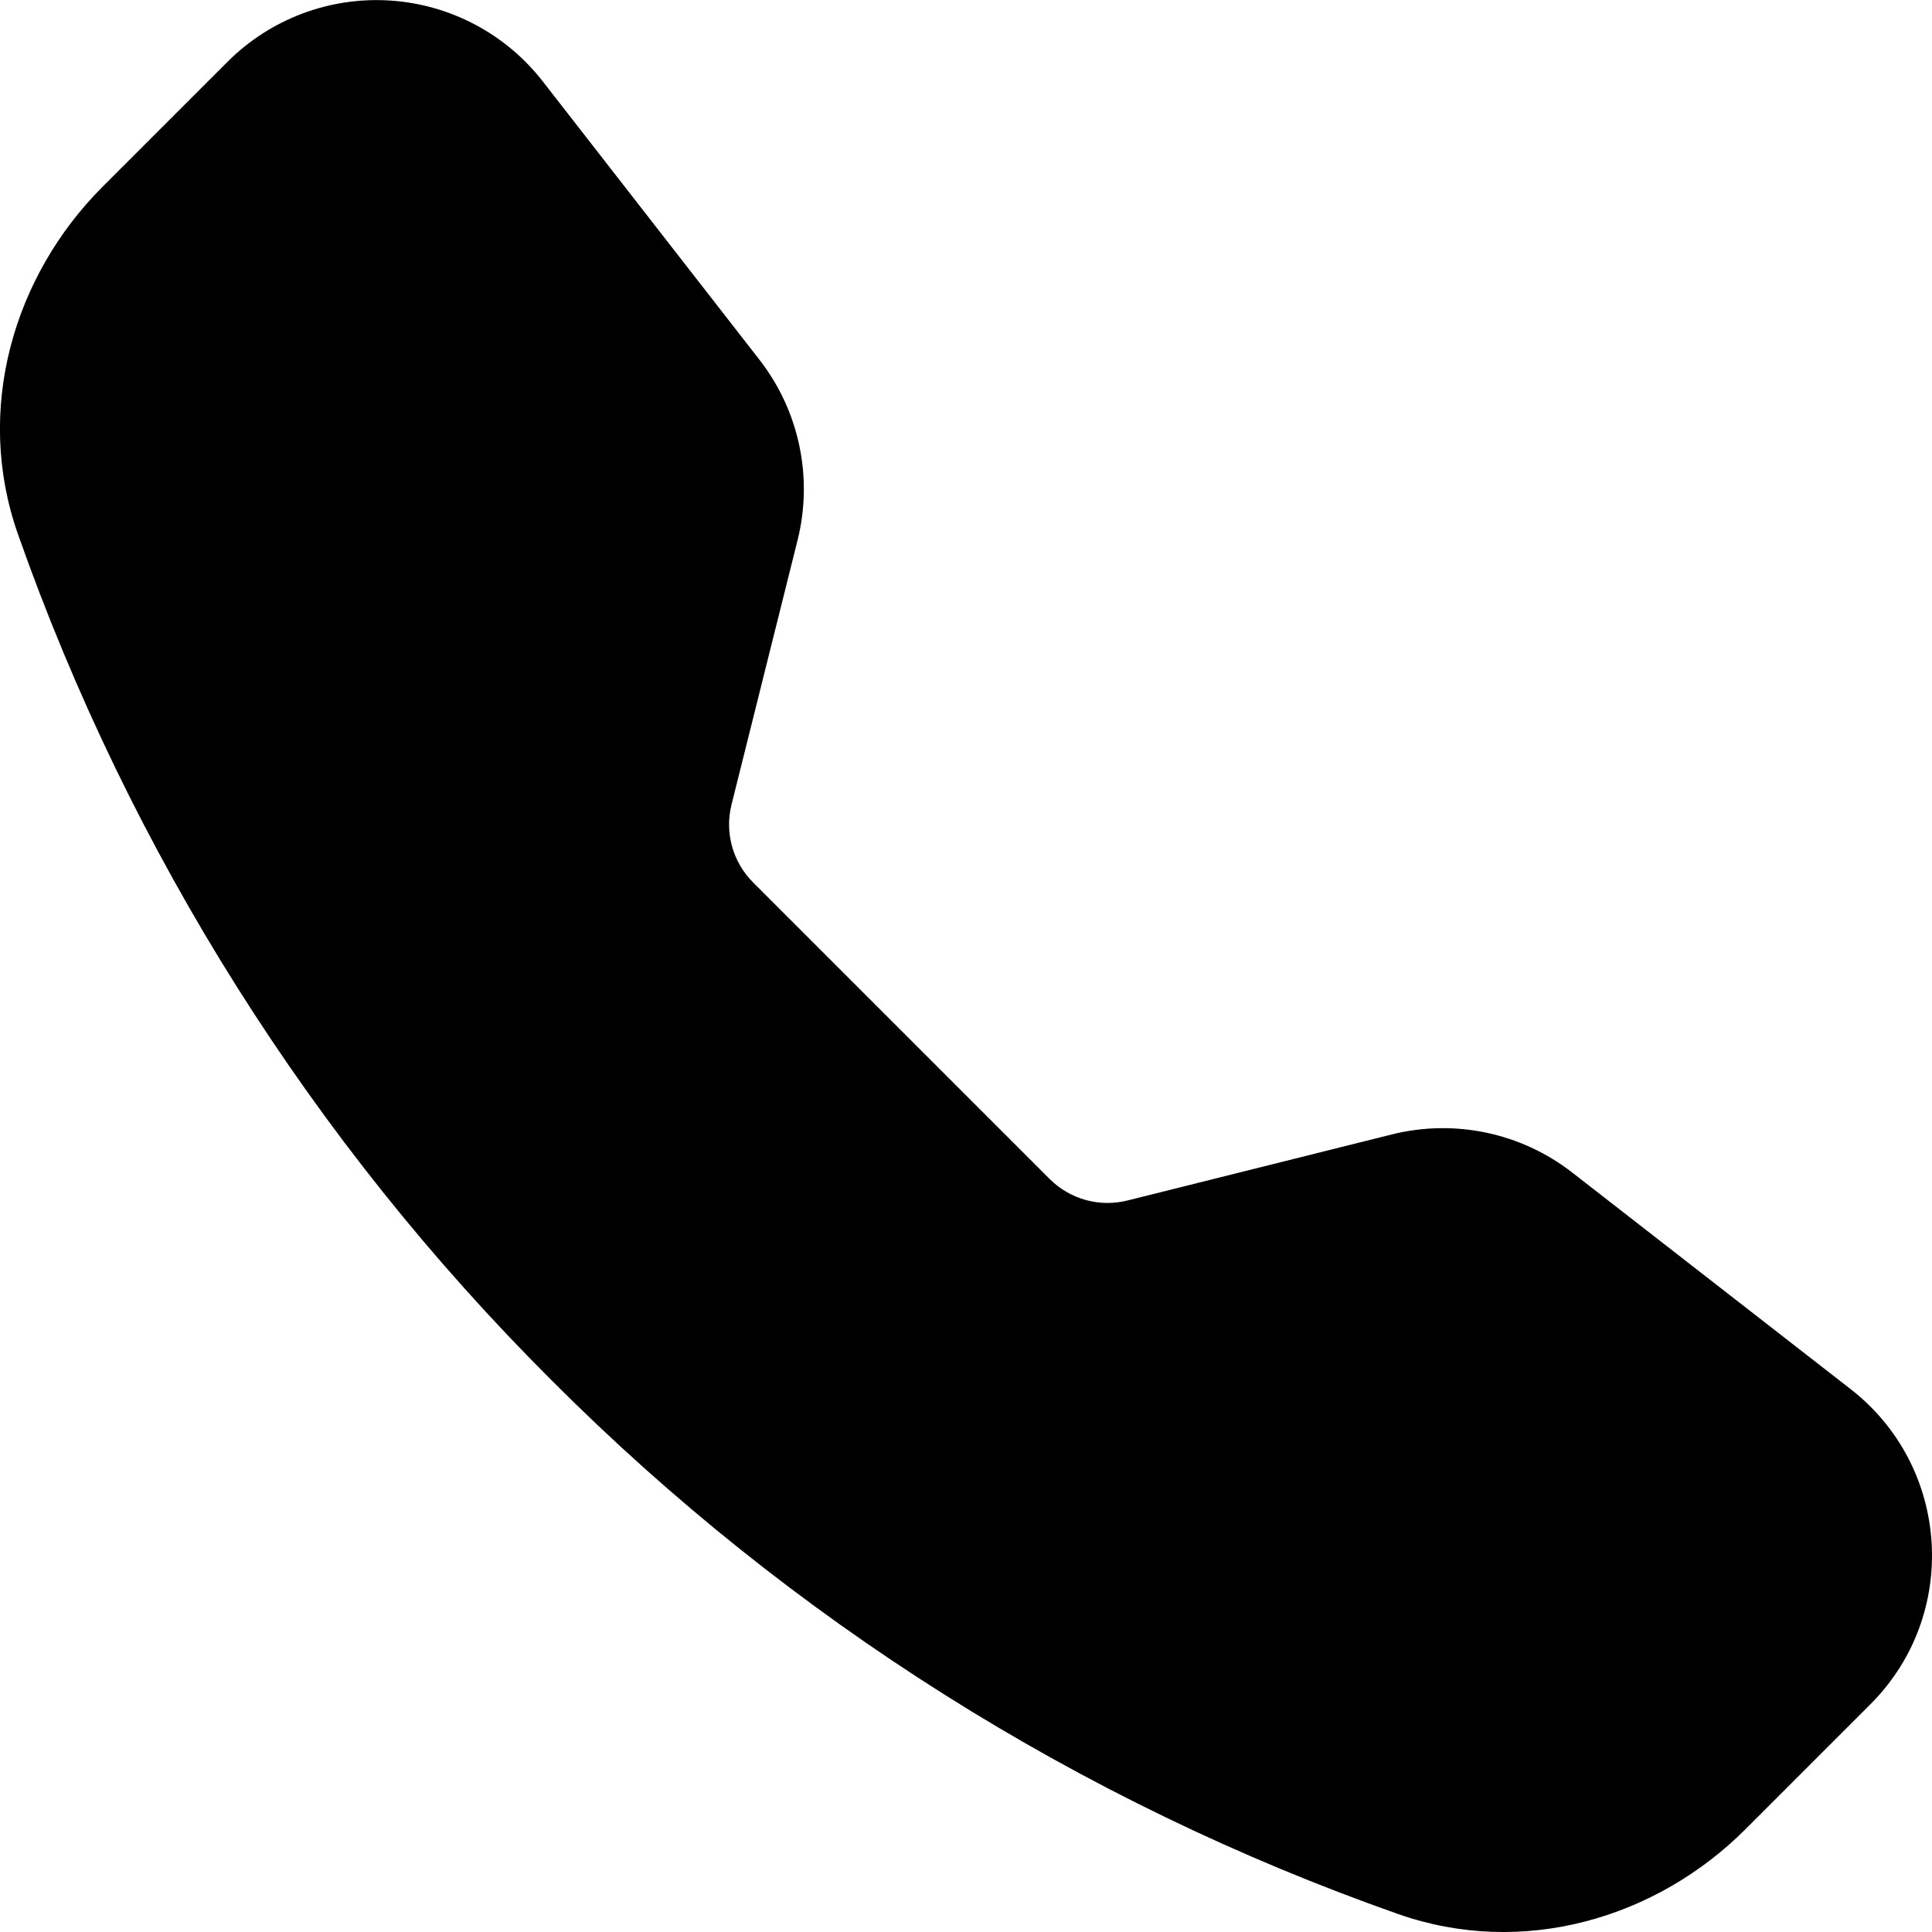
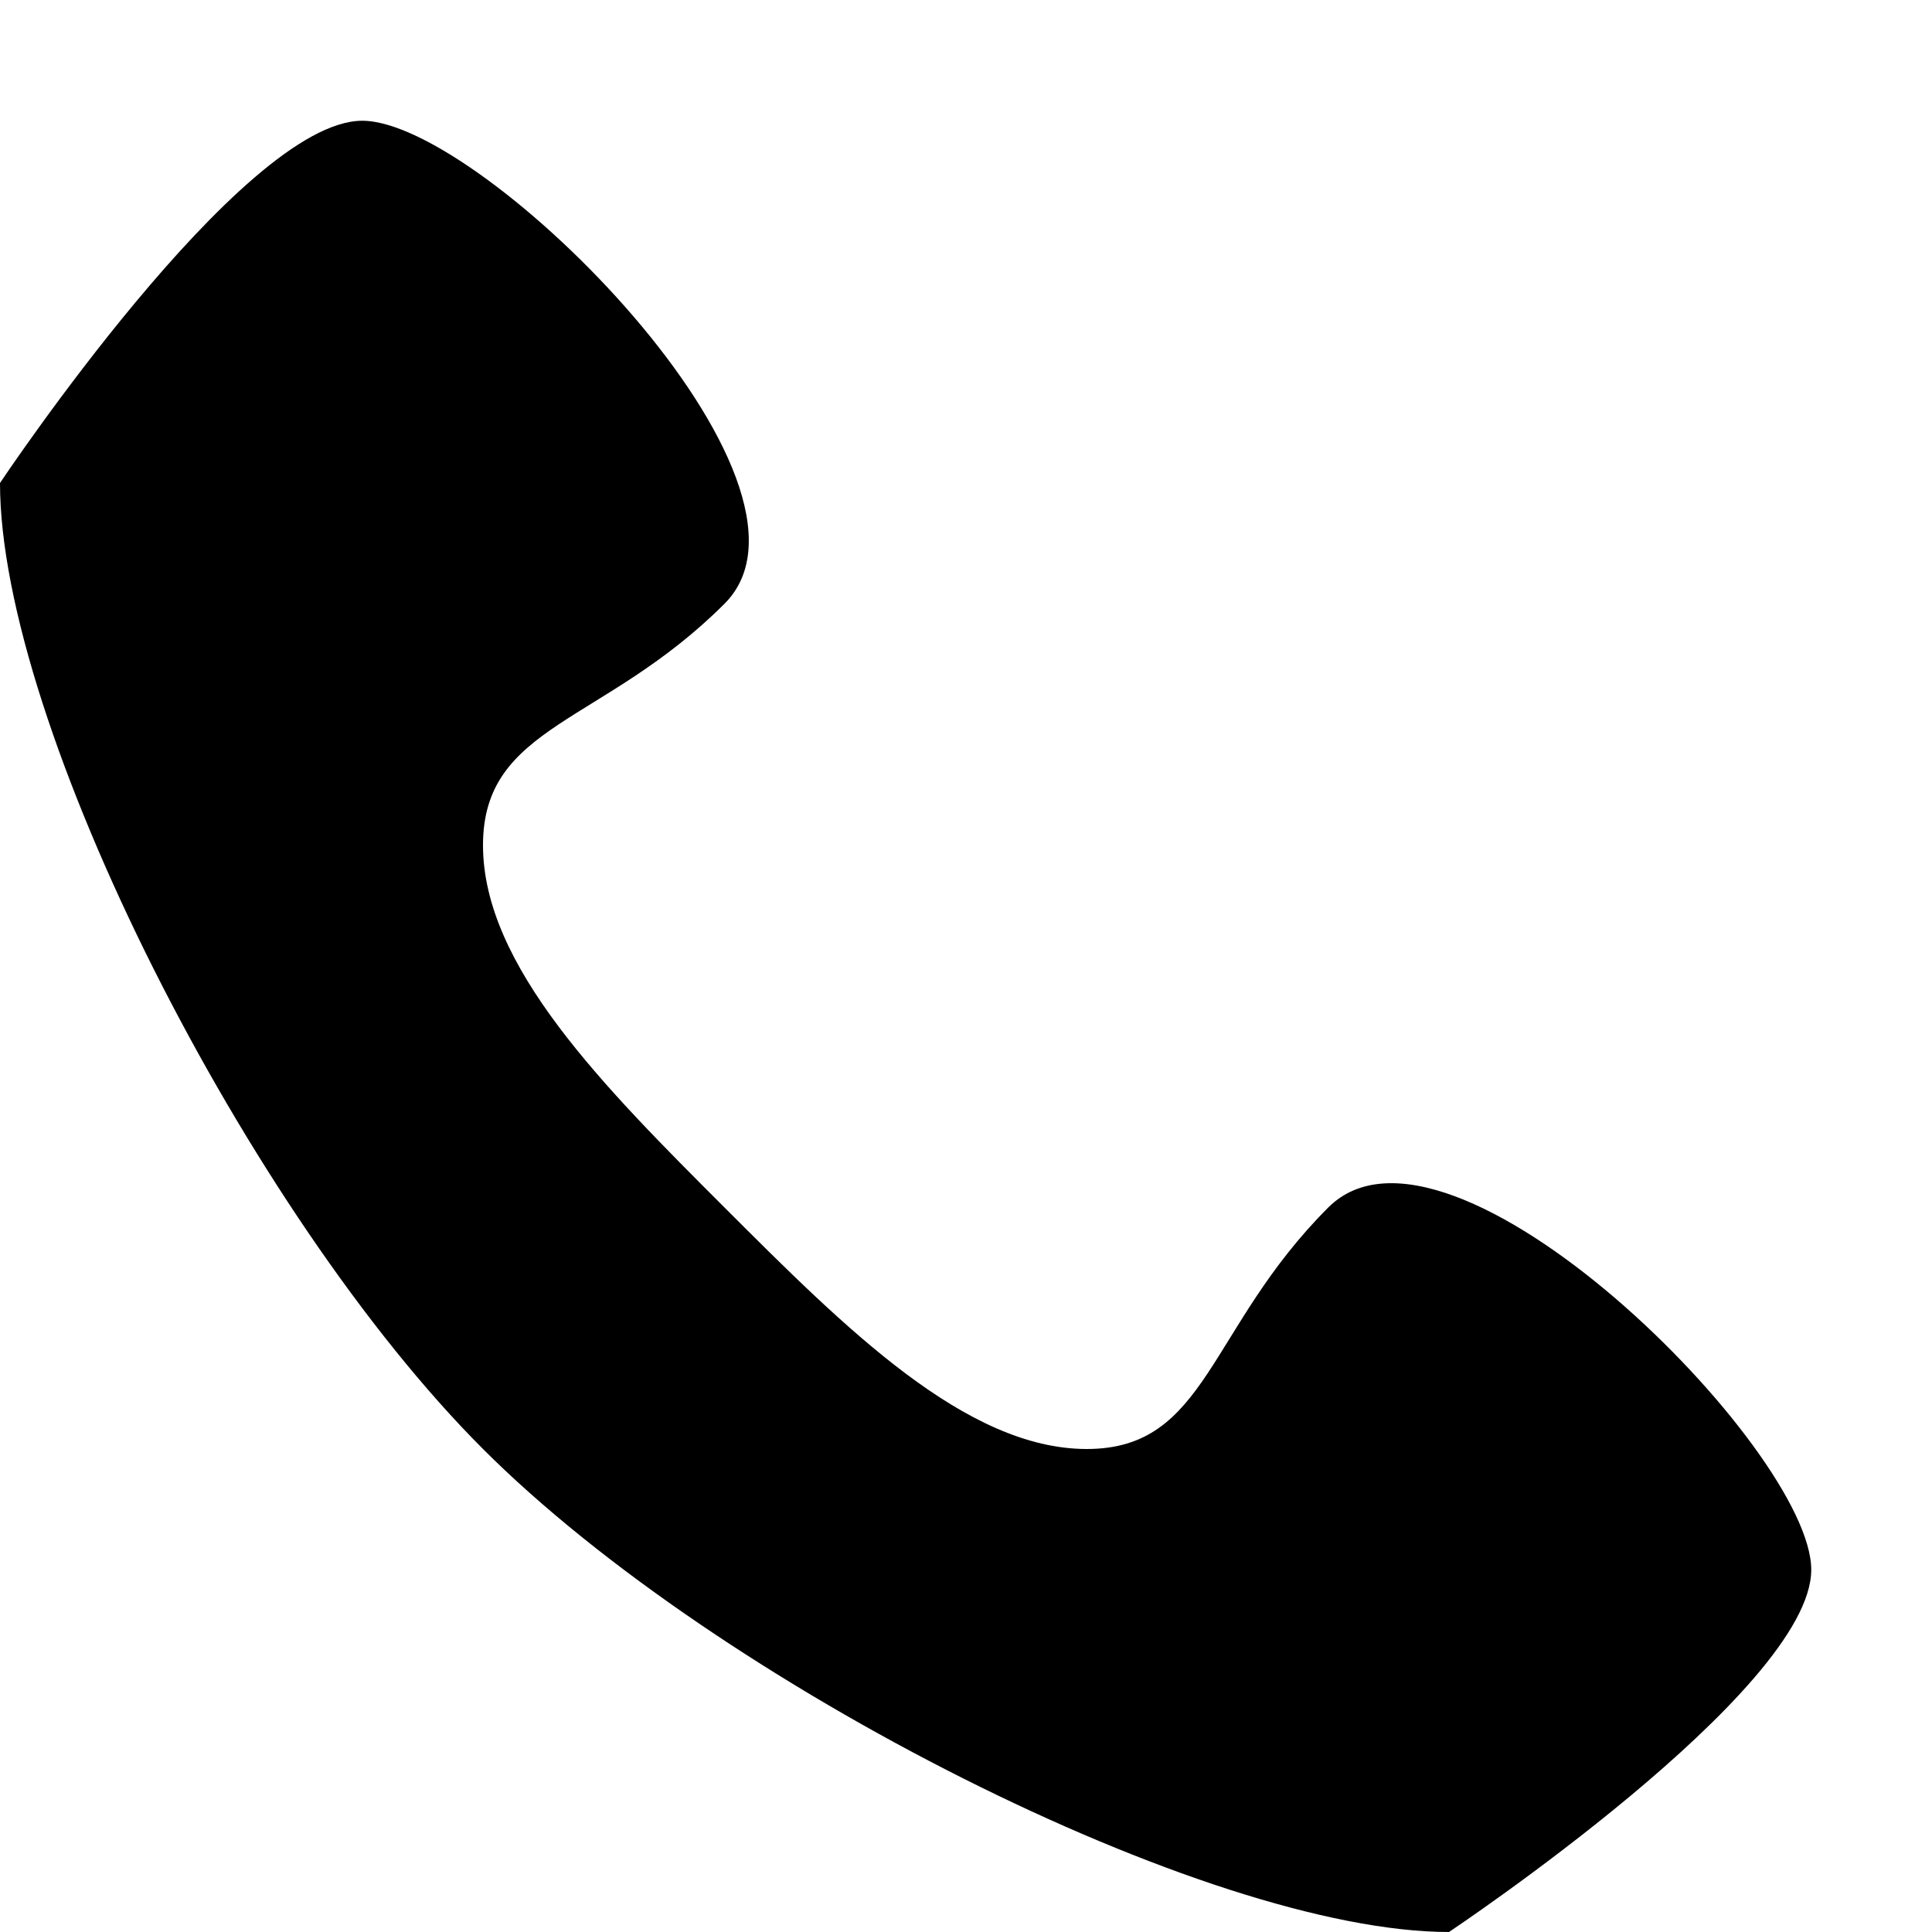
- <svg xmlns="http://www.w3.org/2000/svg" width="16" height="16" fill="currentColor" class="bi bi-telephone-fill" viewBox="0 0 16 16">
-   <path fill-rule="evenodd" d="M1.885.511a1.745 1.745 0 0 1 2.61.163L6.29 2.98c.329.423.445.974.315 1.494l-.547 2.19a.678.678 0 0 0 .178.643l2.457 2.457a.678.678 0 0 0 .644.178l2.189-.547a1.745 1.745 0 0 1 1.494.315l2.306 1.794c.829.645.905 1.87.163 2.611l-1.034 1.034c-.74.74-1.846 1.065-2.877.702a18.634 18.634 0 0 1-7.01-4.42 18.634 18.634 0 0 1-4.42-7.009c-.362-1.03-.037-2.137.703-2.877L1.885.511z" />
+ <svg xmlns="http://www.w3.org/2000/svg" version="1.1" width="16" height="16" viewBox="0 0 16 16">
+   <path d="M11 10c-1 1-1 2-2 2s-2-1-3-2-2-2-2-3 1-1 2-2-2-4-3-4-3 3-3 3c0 2 2.055 6.055 4 8s6 4 8 4c0 0 3-2 3-3s-3-4-4-3z" />
</svg>
